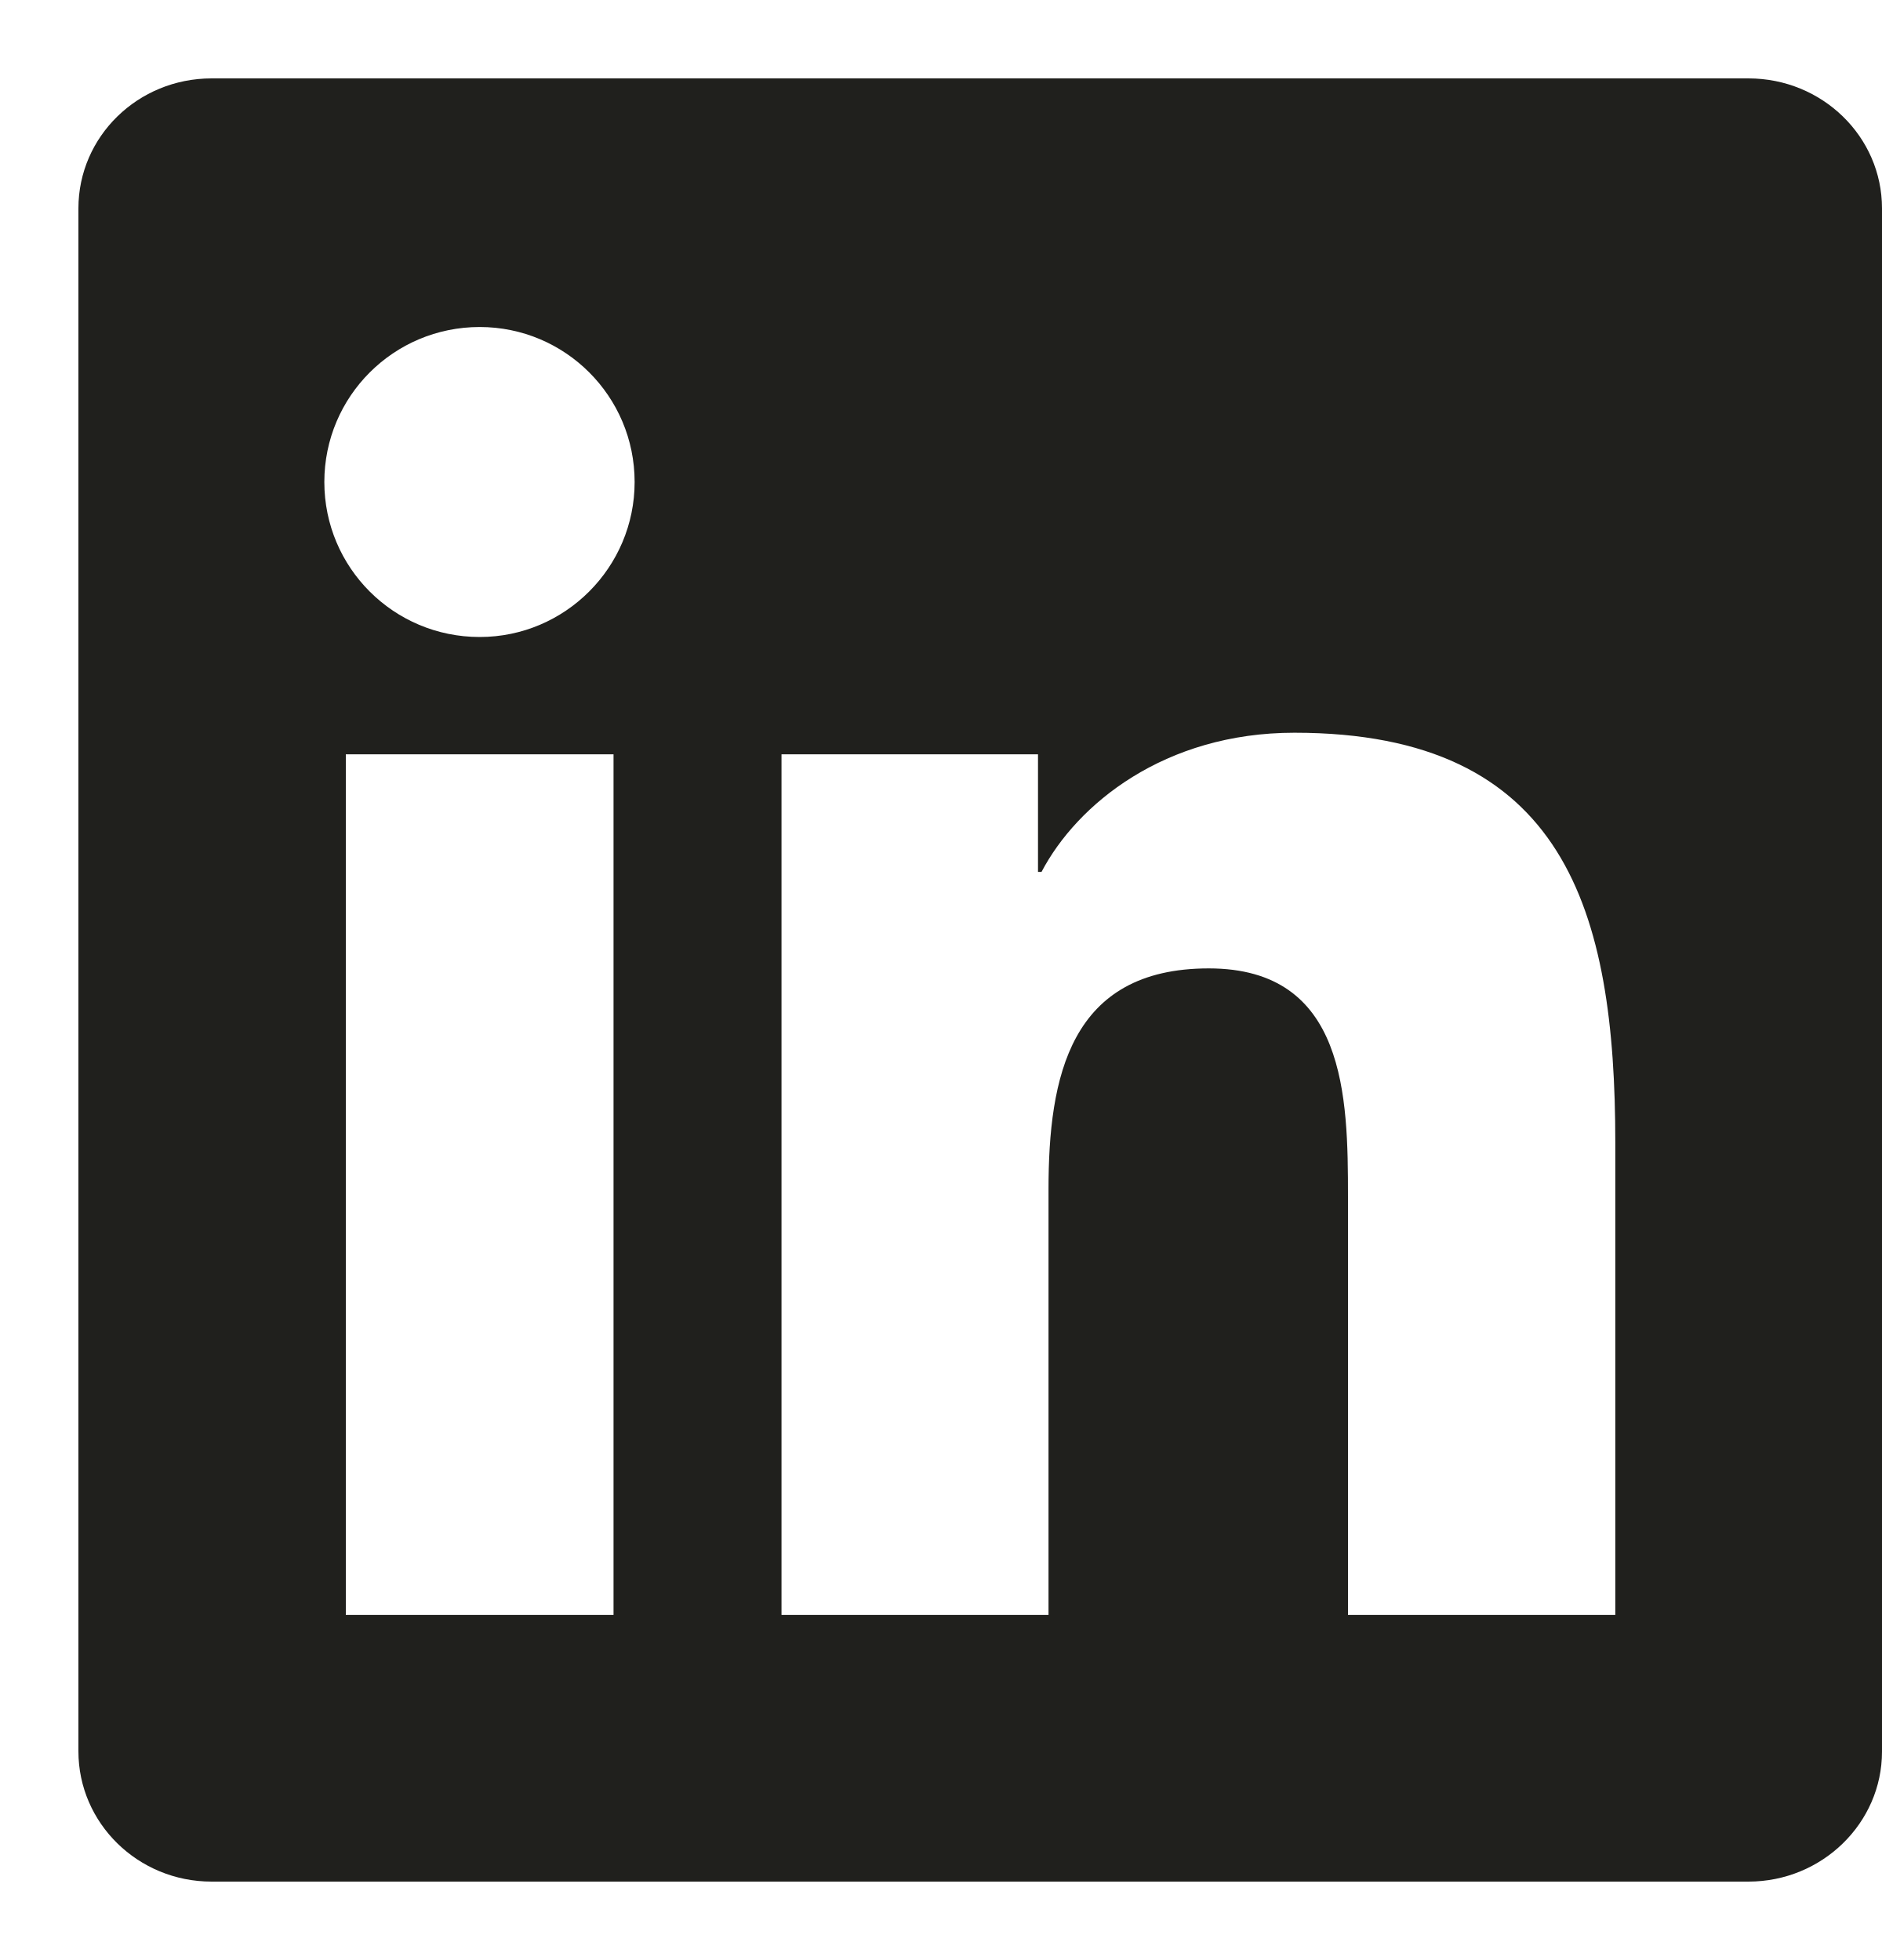
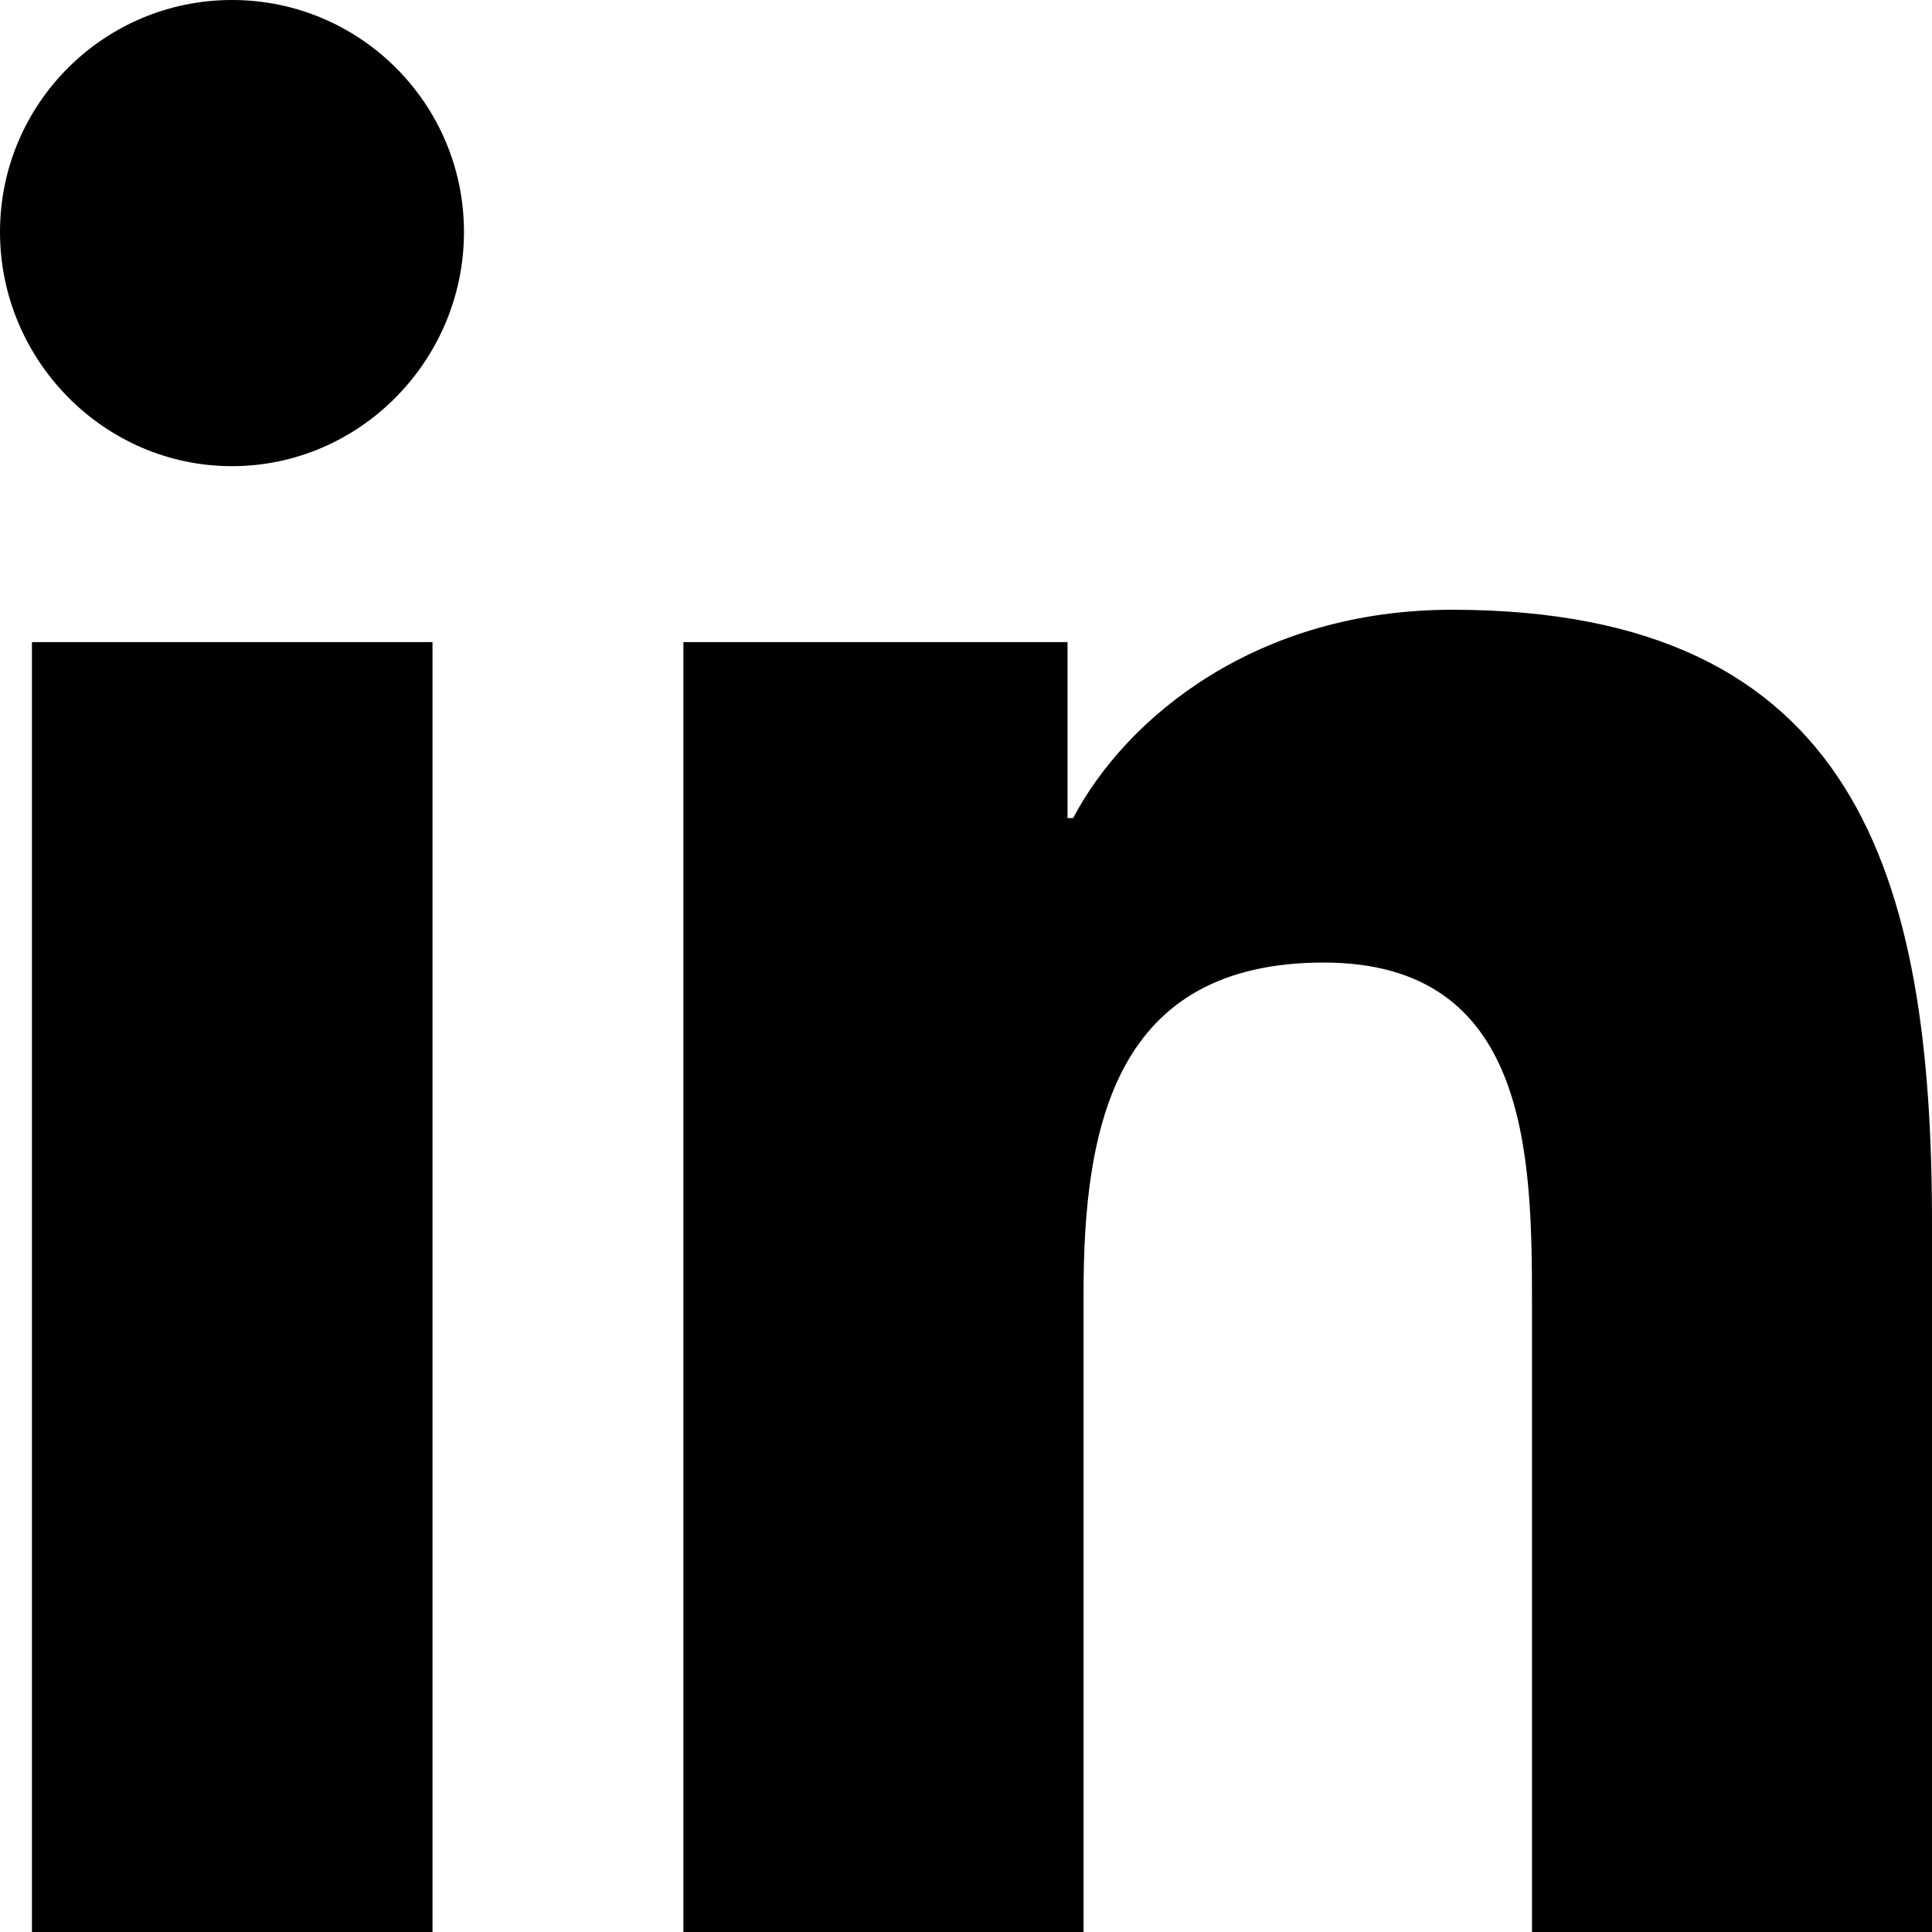
- <svg xmlns="http://www.w3.org/2000/svg" viewBox="0 0 24 25" fill="none">
-   <path d="M22.297 1H2.698C1.759 1 1 1.741 1 2.658V22.338C1 23.254 1.759 24 2.698 24H22.297C23.236 24 24 23.254 24 22.342V2.658C24 1.741 23.236 1 22.297 1ZM7.824 20.599H4.41V9.621H7.824V20.599ZM6.117 8.125C5.021 8.125 4.136 7.24 4.136 6.148C4.136 5.056 5.021 4.171 6.117 4.171C7.208 4.171 8.093 5.056 8.093 6.148C8.093 7.235 7.208 8.125 6.117 8.125ZM20.599 20.599H17.19V15.263C17.19 13.991 17.167 12.352 15.415 12.352C13.641 12.352 13.371 13.74 13.371 15.173V20.599H9.966V9.621H13.237V11.121H13.282C13.735 10.258 14.849 9.346 16.507 9.346C19.962 9.346 20.599 11.62 20.599 14.575V20.599Z" fill="#20201D" />
+ <svg xmlns="http://www.w3.org/2000/svg" viewBox="0 0 700 700" fill="none">
+   <path d="M156.706 700H11.575V232.65H156.706V700ZM84.053 168.9C37.651 168.9 0 130.45 0 84.05C0 37.65 37.626 0 84.053 0C130.48 0 168.106 37.625 168.106 84.05C168.106 130.45 130.455 168.9 84.053 168.9ZM699.875 700H555.07V472.5C555.07 418.275 553.97 348.75 479.617 348.75C404.164 348.75 392.589 407.65 392.589 468.6V700H247.609V232.65H386.789V296.4H388.814C408.19 259.675 455.516 220.925 526.119 220.925C672.999 220.925 700 317.65 700 443.275V700H699.875Z" fill="black" />
</svg>
